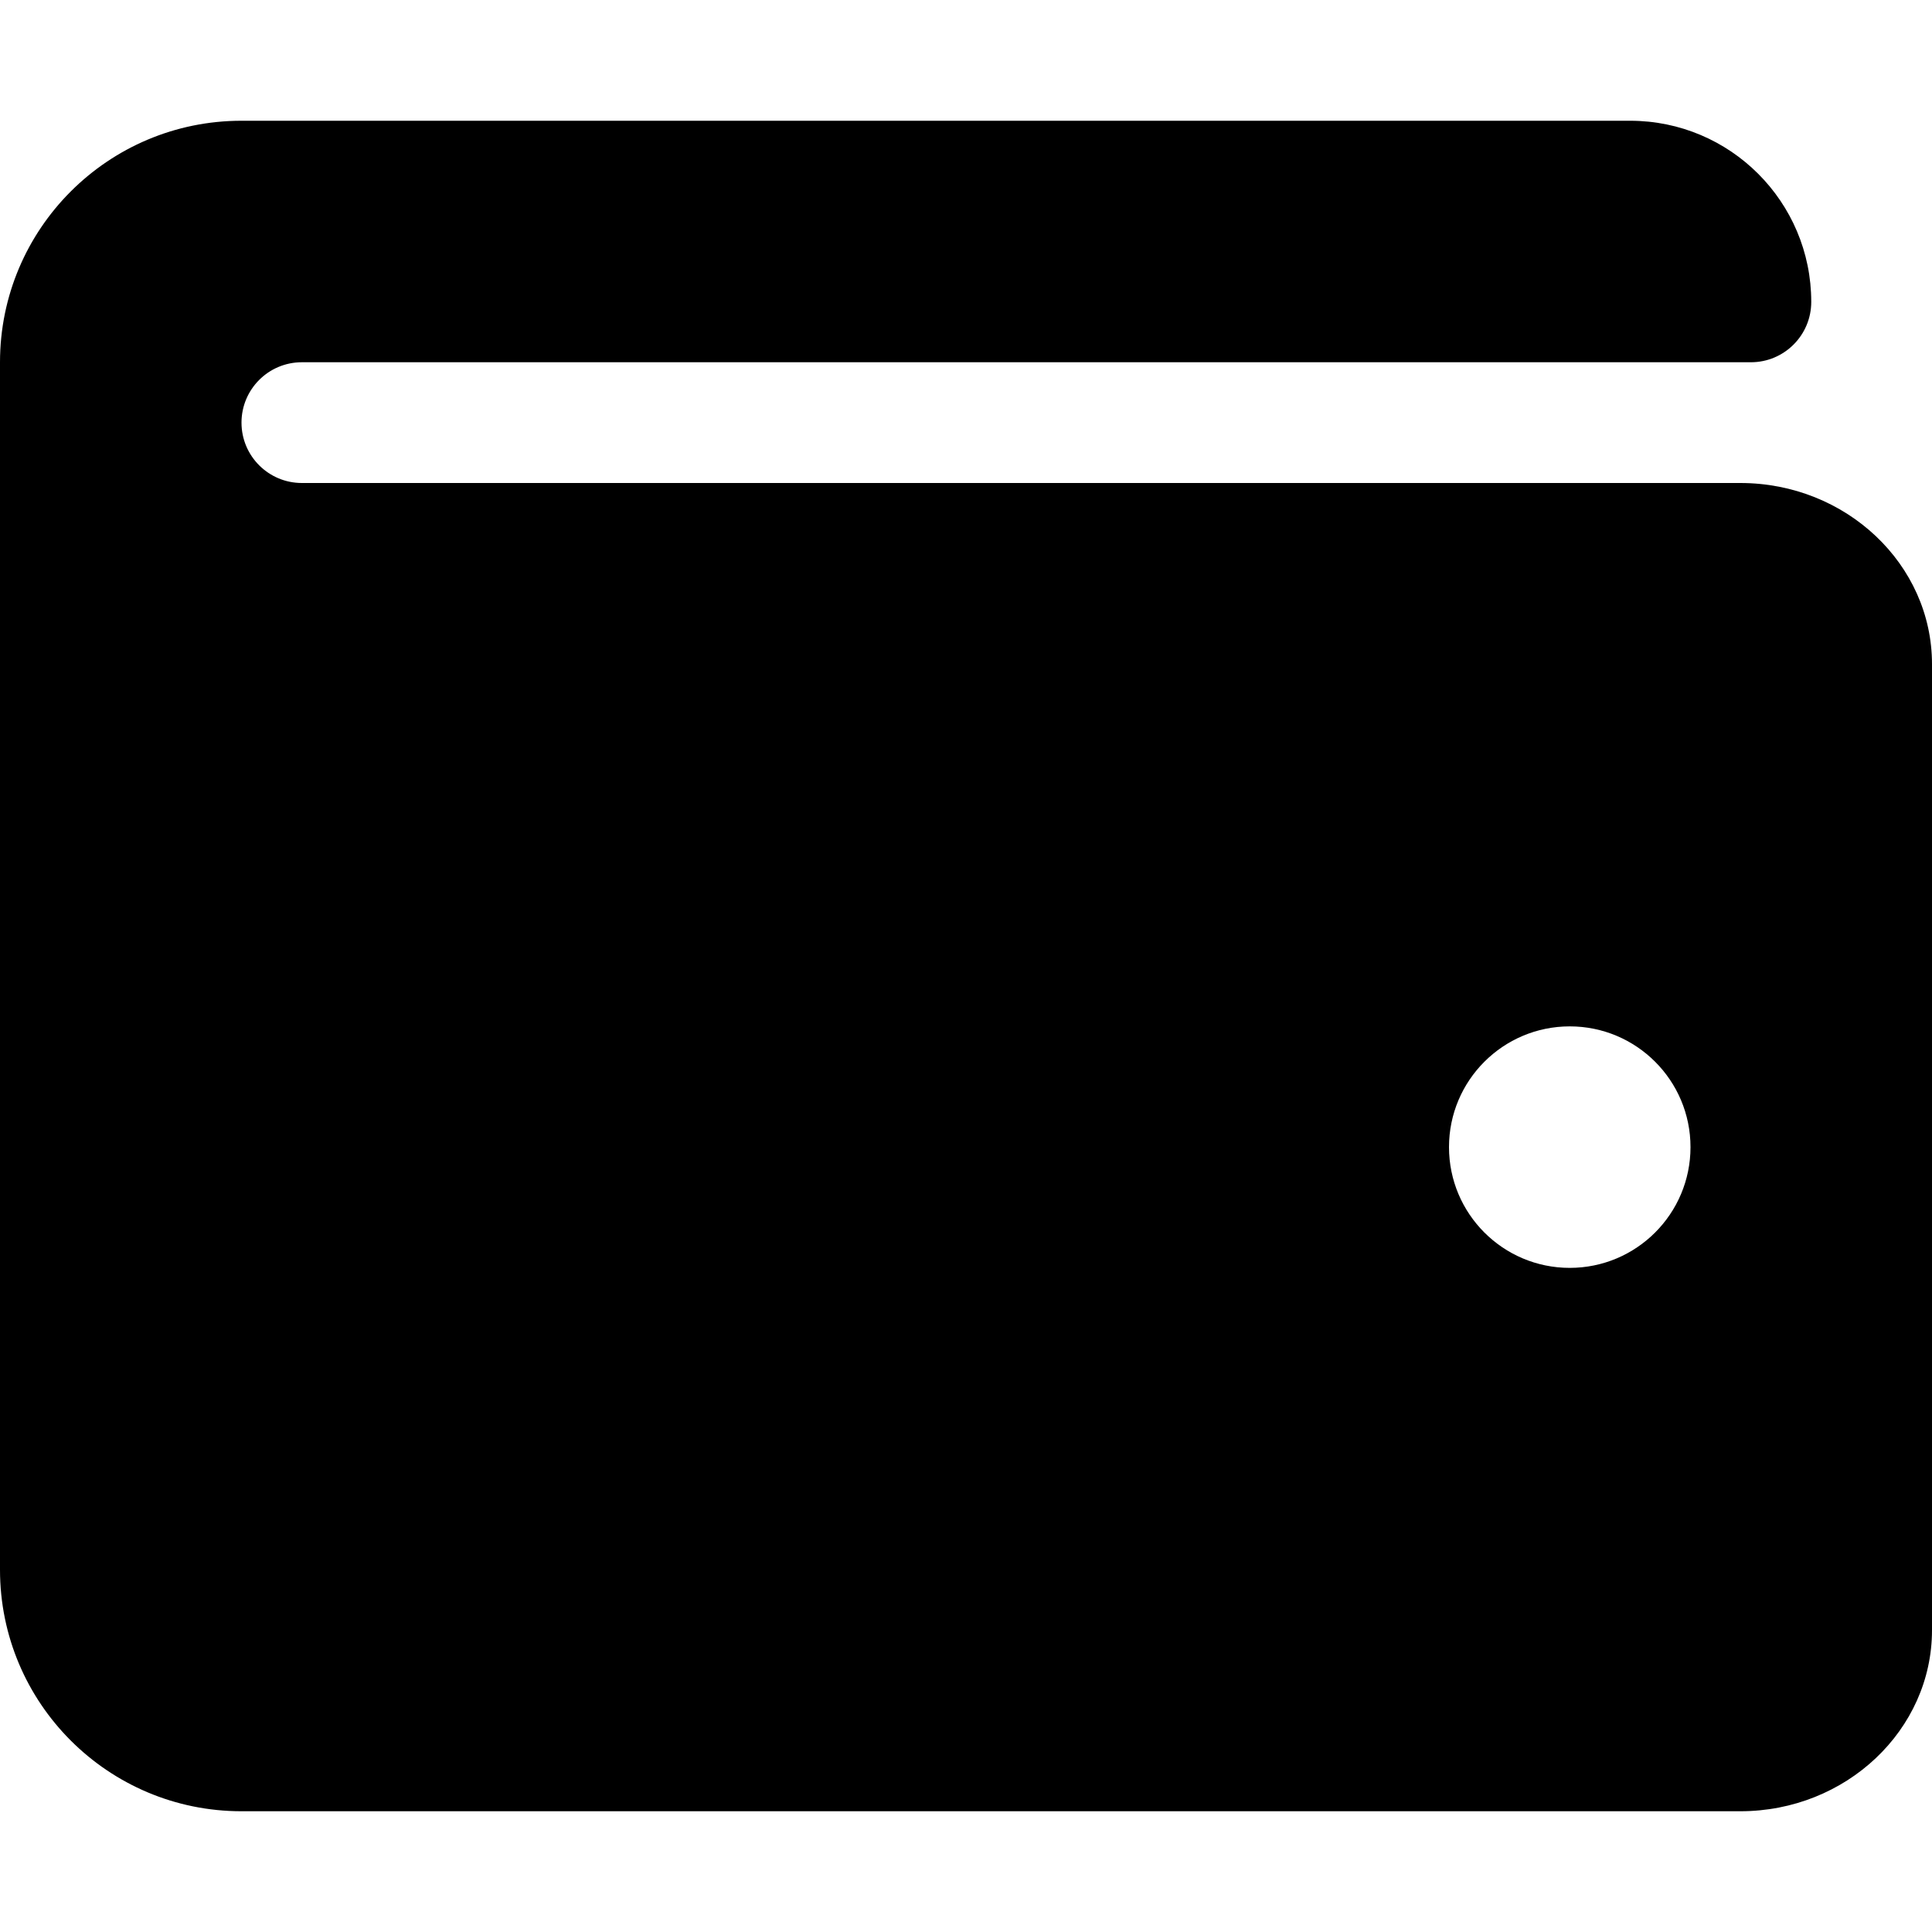
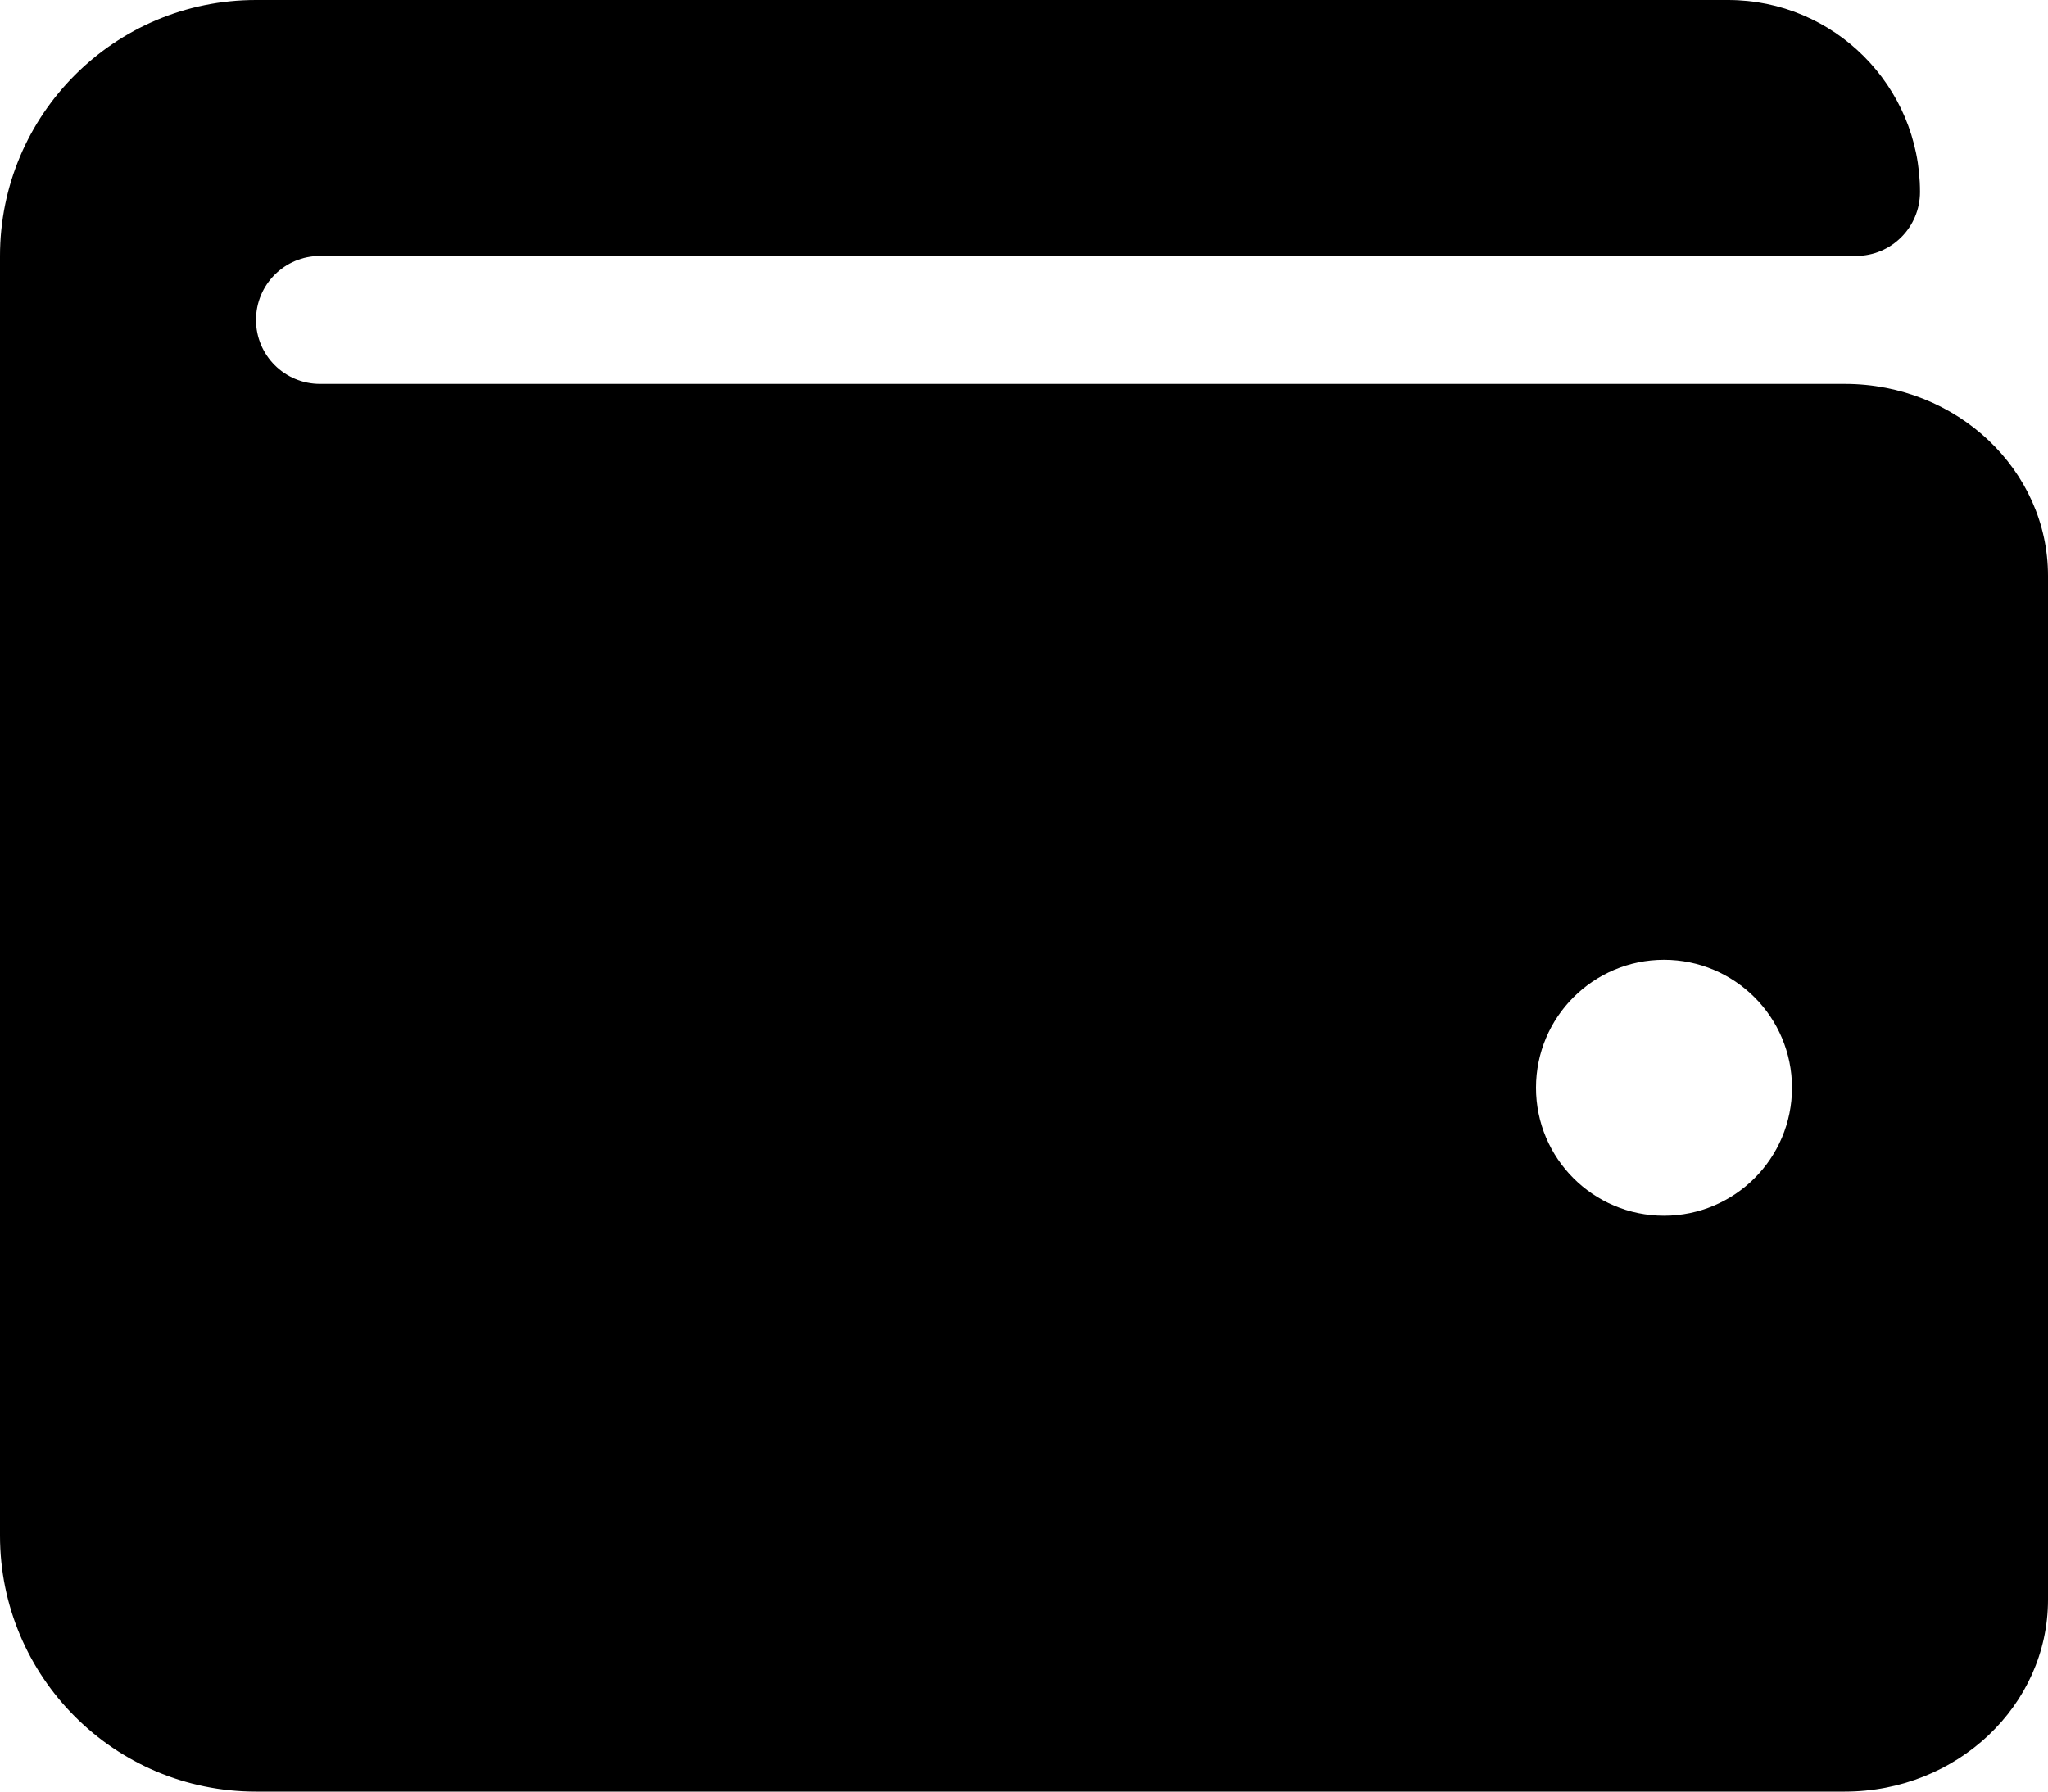
- <svg xmlns="http://www.w3.org/2000/svg" width="512" height="512" class="svg-wallet" viewBox="0 0 512 512">
+ <svg xmlns="http://www.w3.org/2000/svg" class="wallet" viewBox="0 32 512 448">
  <path fill="currentColor" d="M461.2 128H80c-8.84 0-16-7.16-16-16s7.16-16 16-16h384c8.84 0 16-7.16 16-16 0-26.51-21.49-48-48-48H64C28.65 32 0 60.65 0 96v320c0 35.35 28.65 64 64 64h397.2c28.02 0 50.8-21.53 50.8-48V176c0-26.47-22.78-48-50.8-48zM416 336c-17.67 0-32-14.33-32-32s14.33-32 32-32 32 14.33 32 32-14.33 32-32 32z" />
</svg>
